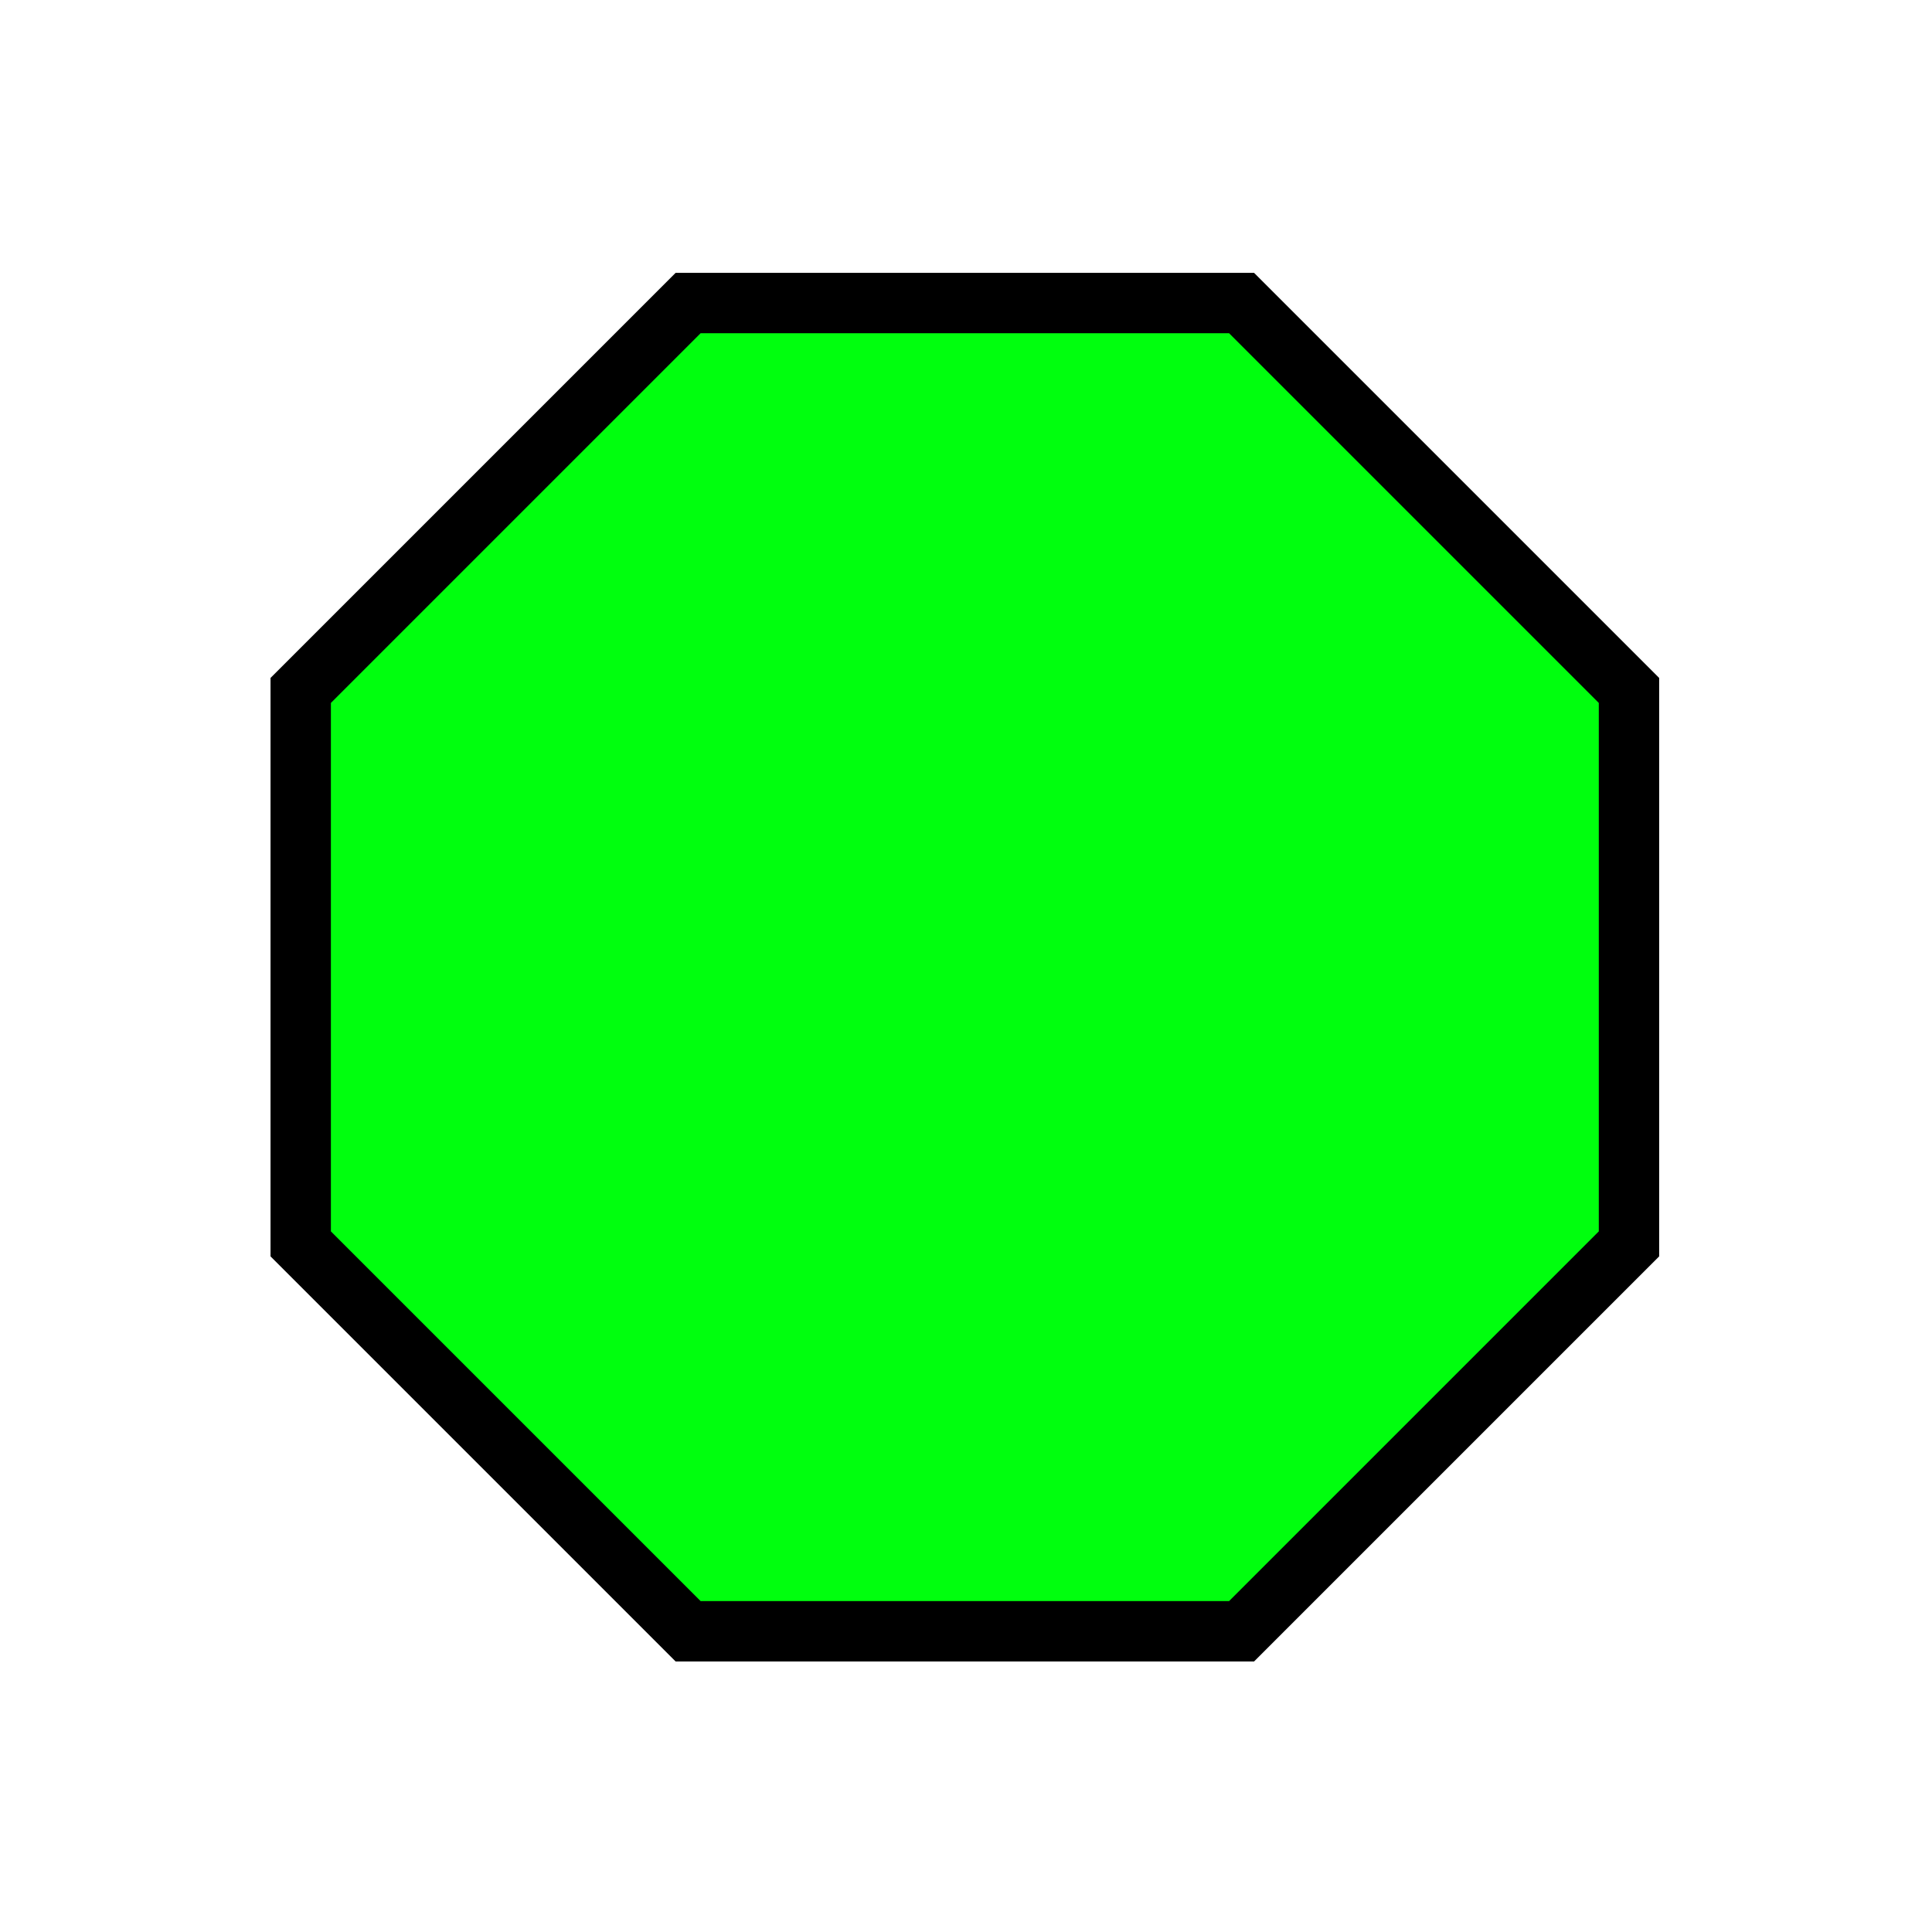
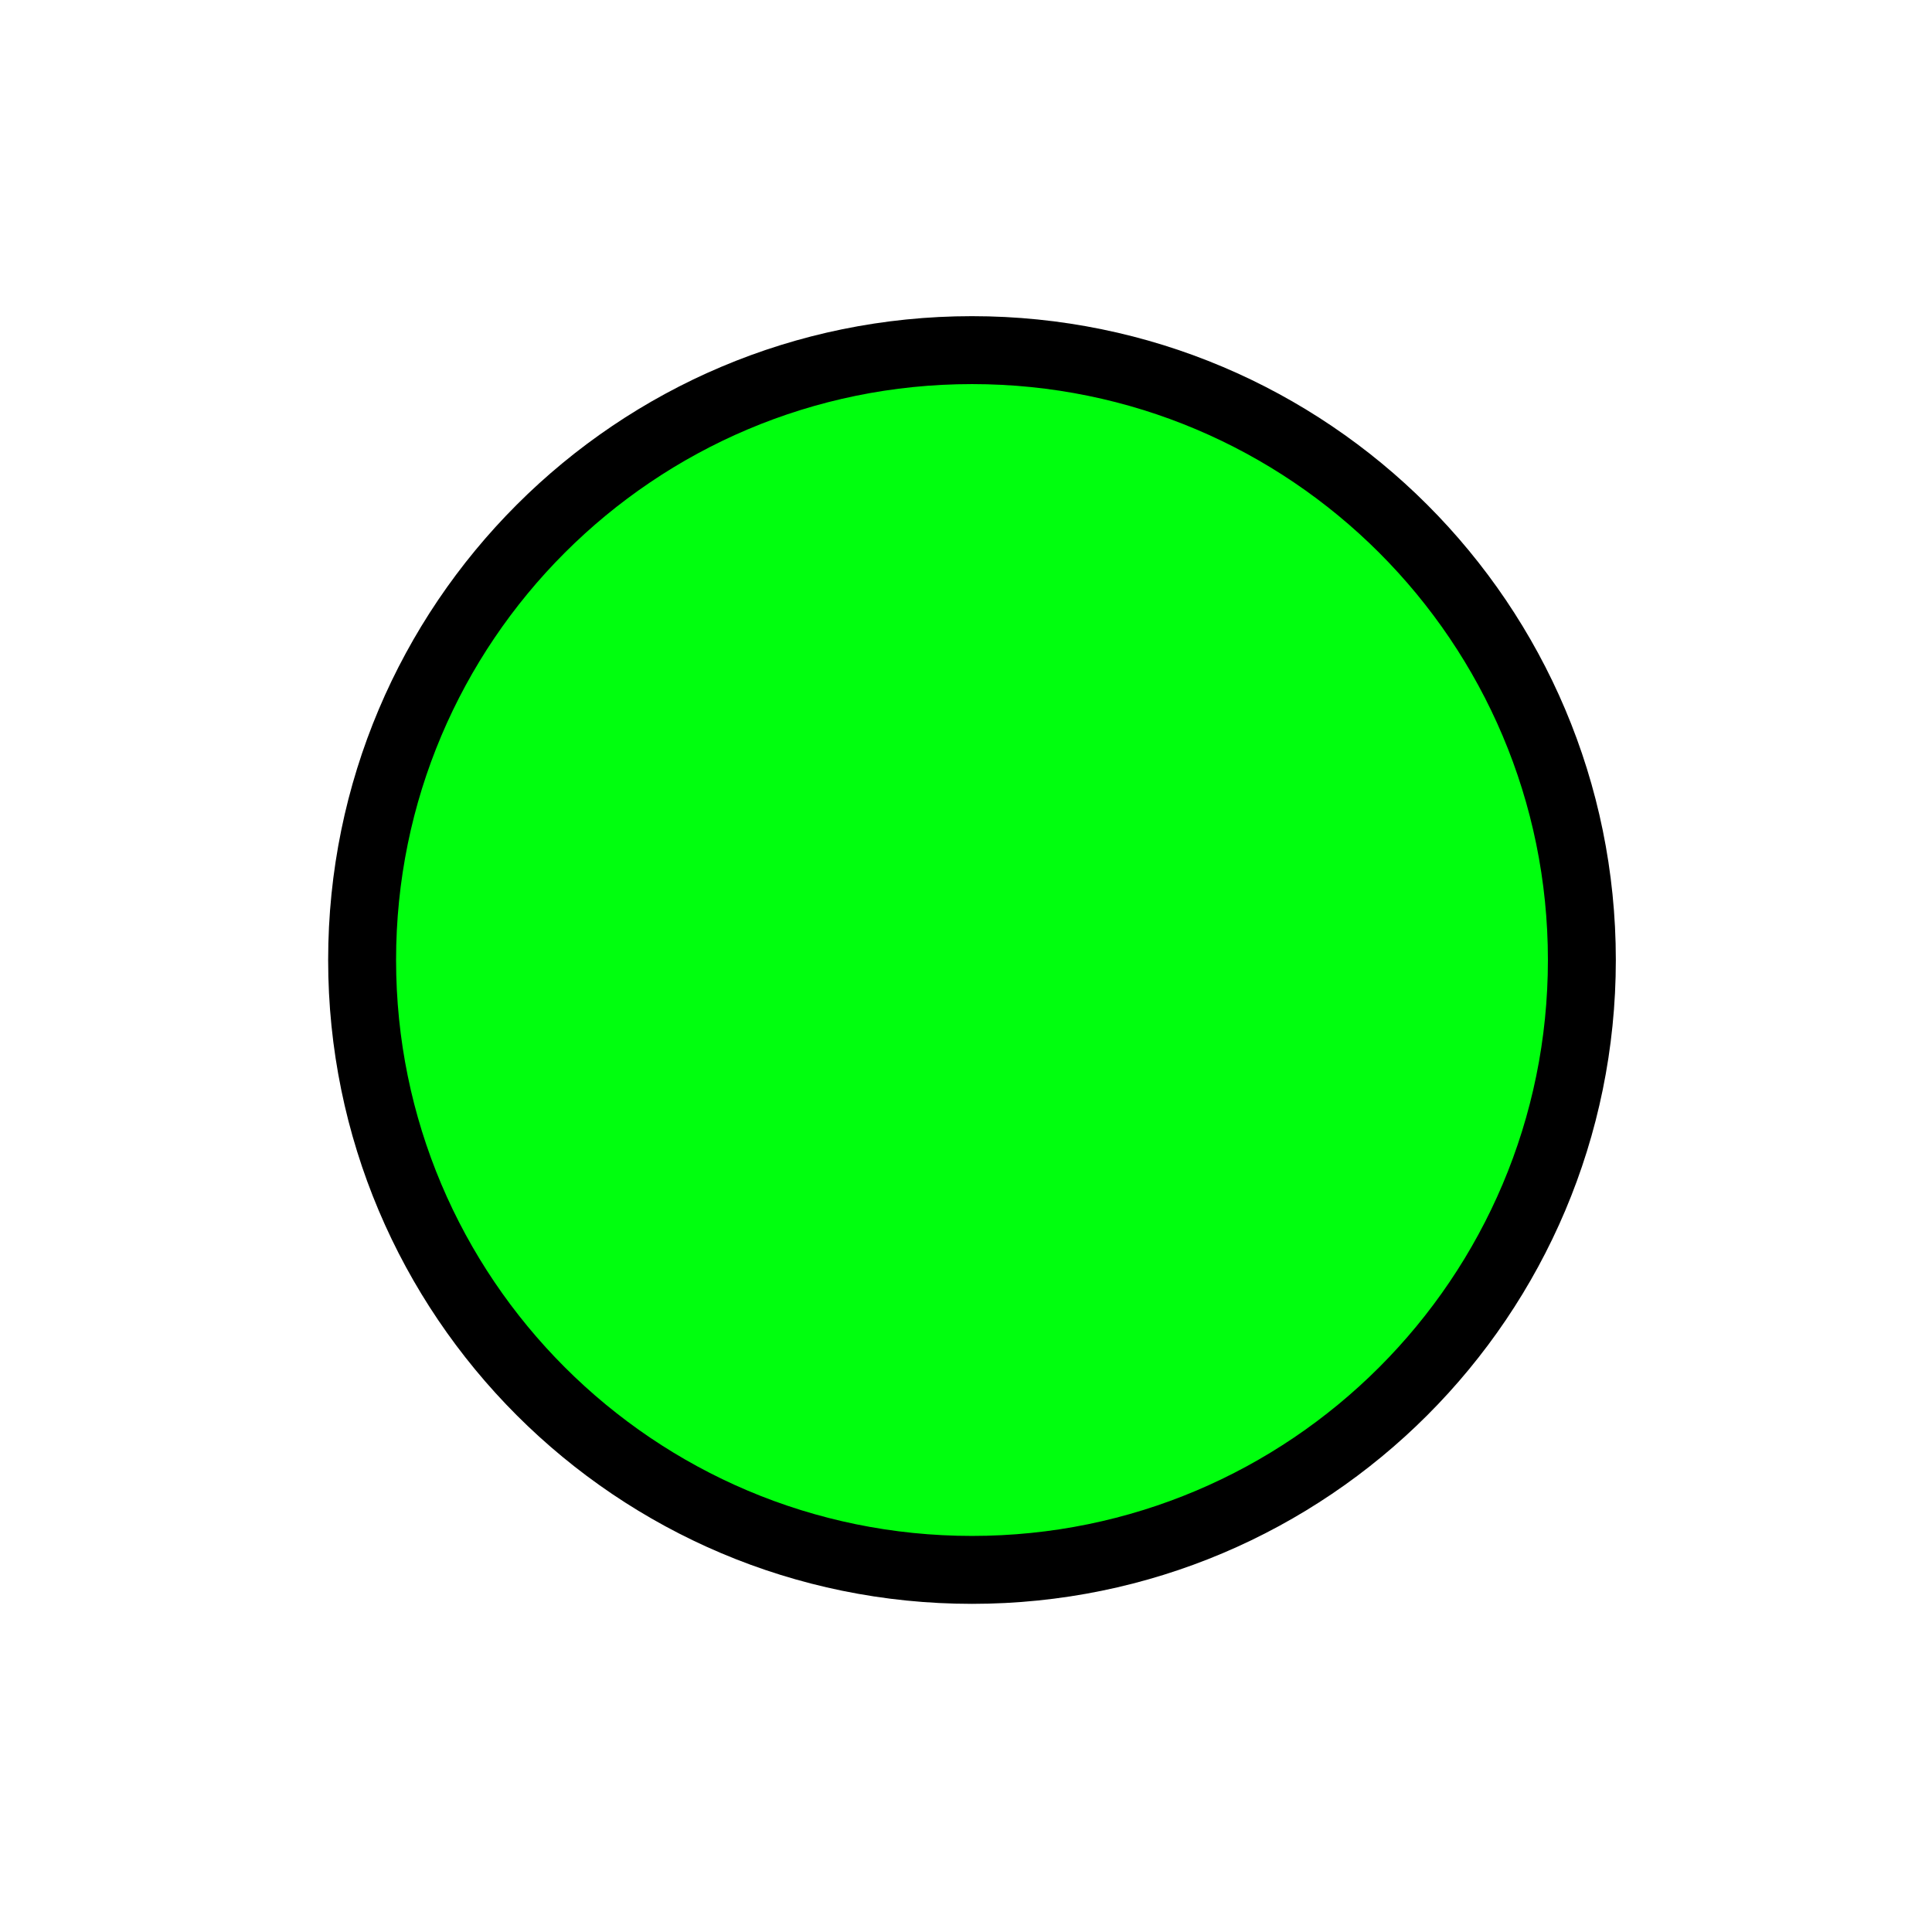
<svg xmlns="http://www.w3.org/2000/svg" width="256" height="256" viewBox="0 0 256 256" id="svg4186" version="1.1">
  <defs id="defs4188" />
  <g id="layer1" transform="translate(0,-796.3622)">
-     <path style="fill:#00ff0e;fill-opacity:1;fill-rule:evenodd;stroke:#000000;stroke-width:7.999;stroke-linecap:butt;stroke-linejoin:miter;stroke-miterlimit:4;stroke-dasharray:none;stroke-opacity:1" d="m 91.18,836.515 h 73.334 l 51.334,51.333 v 73.334 l -51.334,51.333 H 91.18 L 39.846,961.182 v -73.334 z" id="path4135" />
+     <circle style="fill:#00ff0e;fill-opacity:1;stroke:#000000;stroke-width:9;stroke-miterlimit:4;stroke-dasharray:none;stroke-opacity:1" id="path816" cx="128.794" cy="923.568" r="80.812" />
  </g>
  <g id="layer2" />
</svg>
